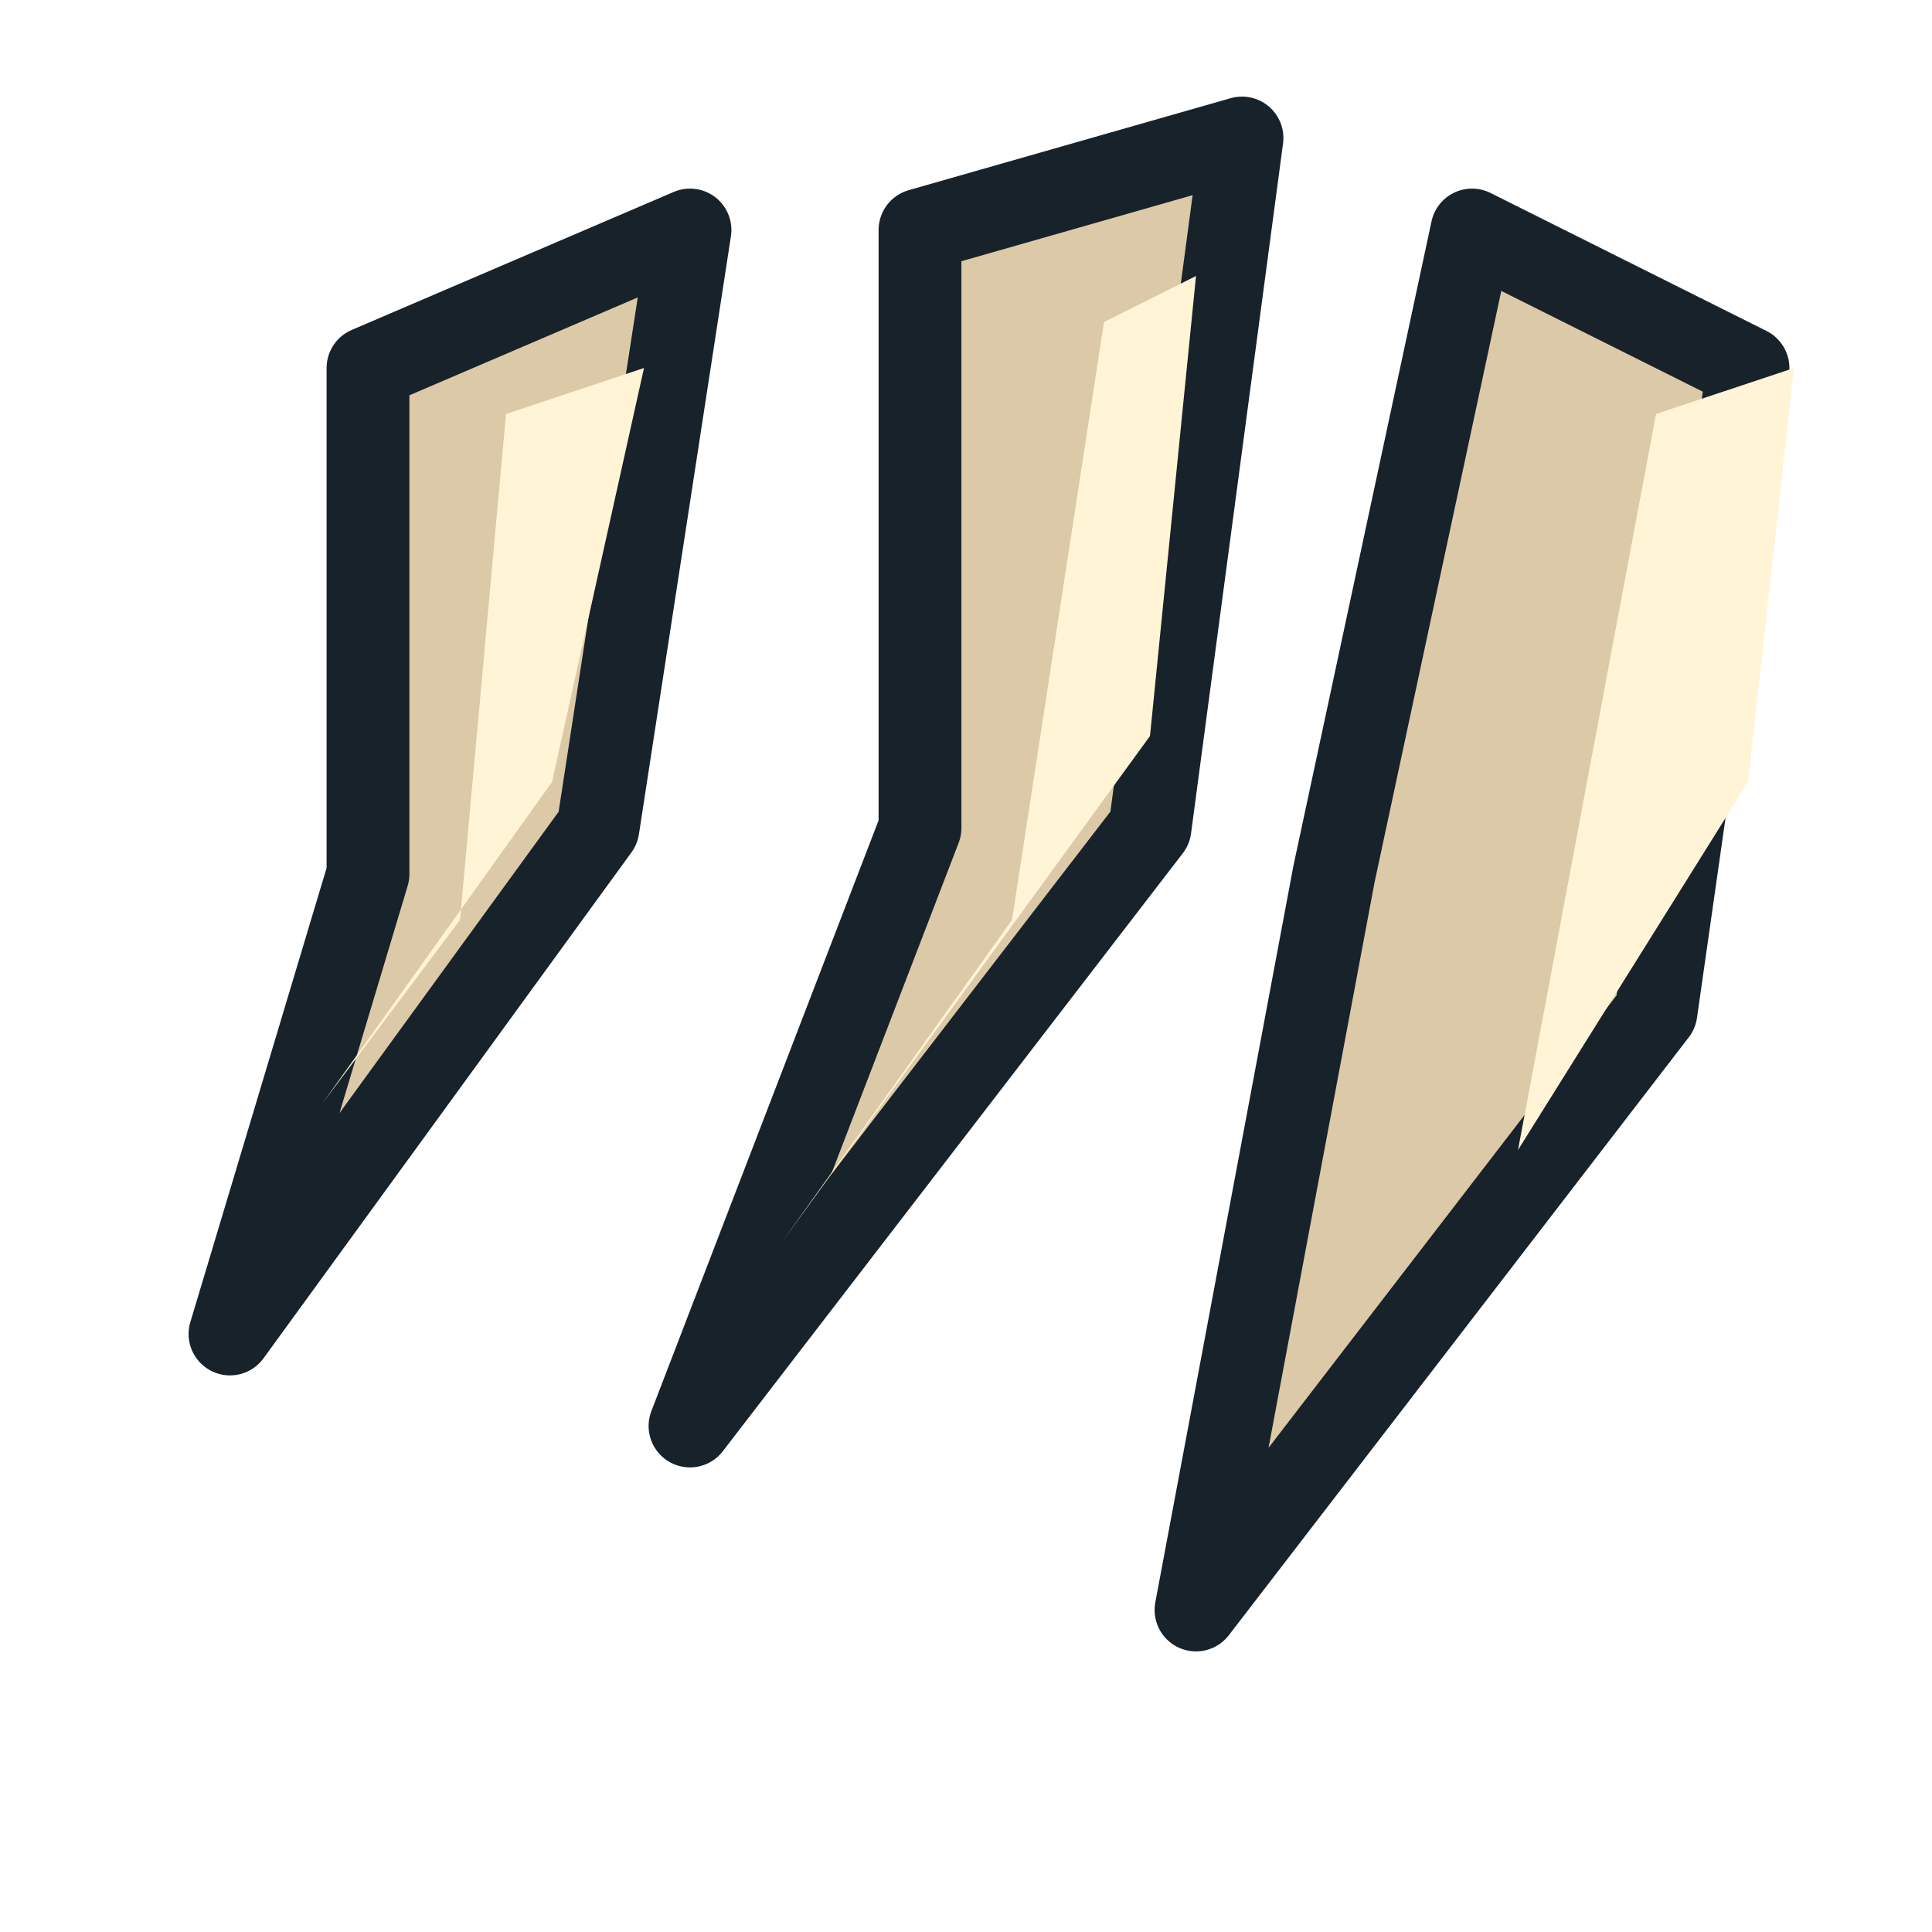
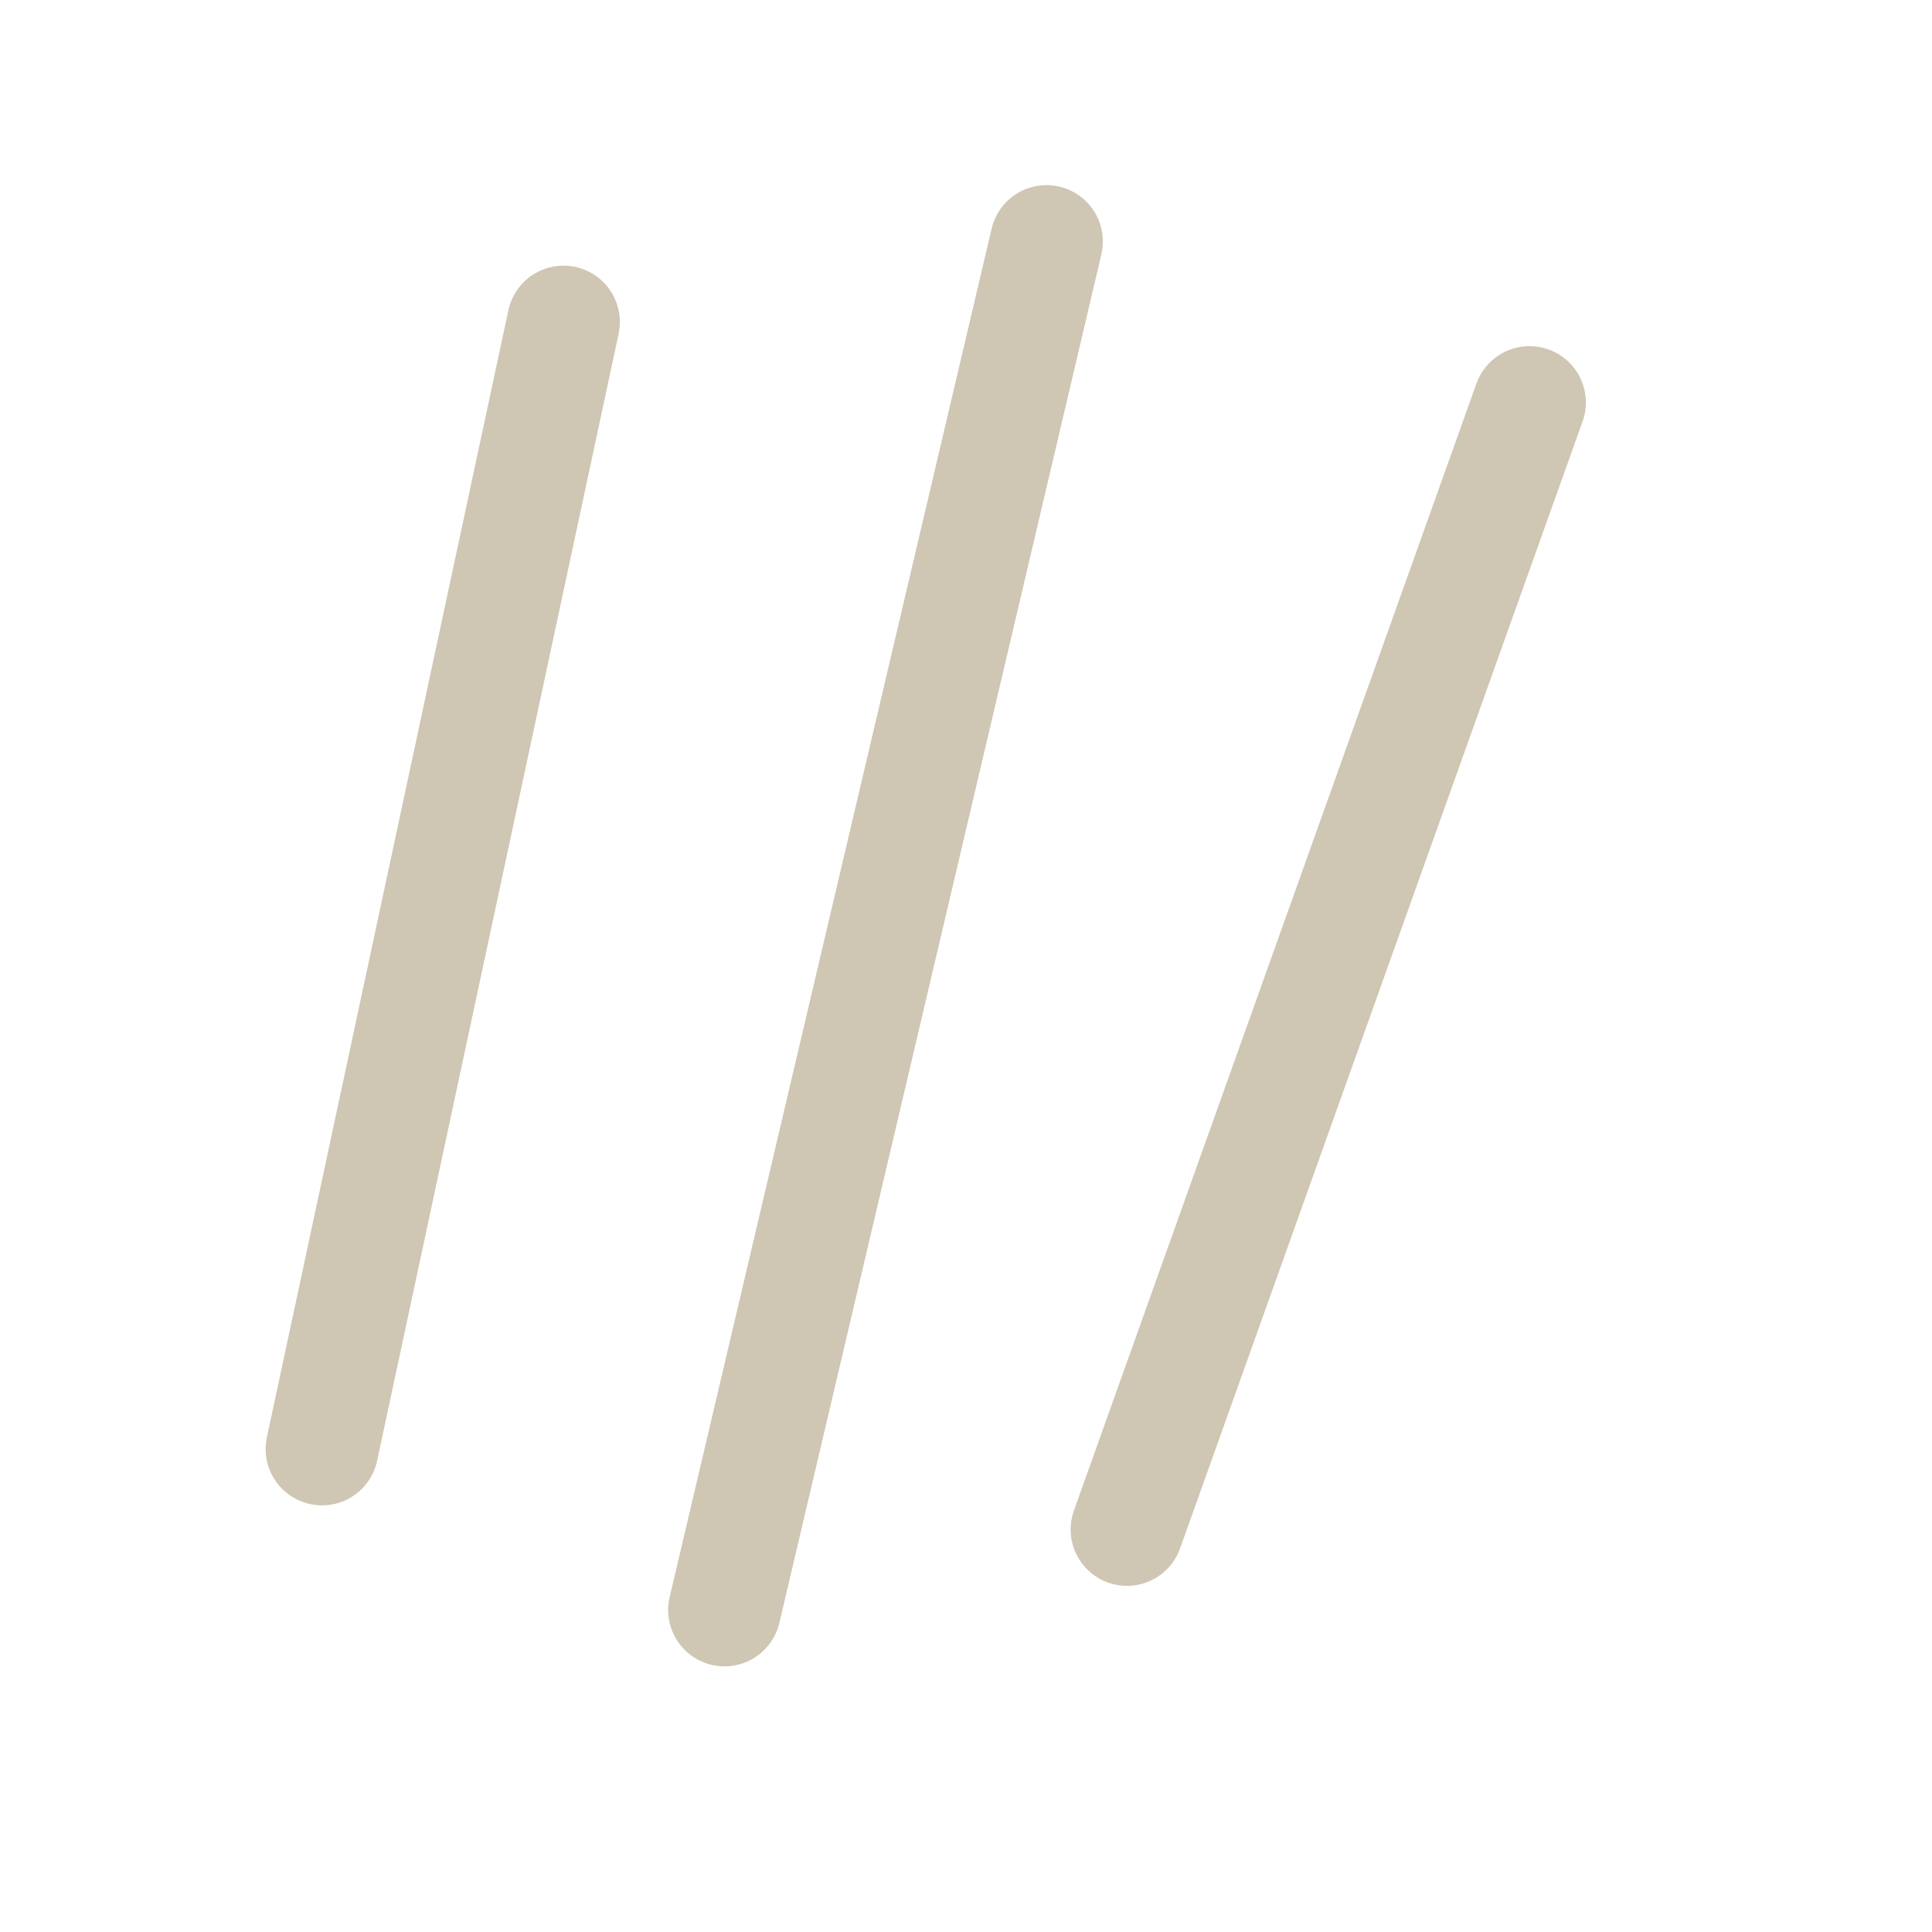
- <svg xmlns="http://www.w3.org/2000/svg" viewBox="0 0 42 42">
-   <g stroke="#18222b" stroke-width="1.8" stroke-linejoin="round" stroke-linecap="round">
-     <path fill="#dcc9a8" d="M8 8 15 5 13 18 5 29 8 19ZM20 5 27 3 25 18 15 31 20 18ZM32 5 38 8 36 22 26 35 29 19Z" />
-     <path fill="#fff4d5" stroke="none" d="m11 9-1 11-3 4 5-7 2-9m10-1-2 13-5 7 8-11 1-10m10 3-3 16 5-8 1-9" />
-   </g>
+ <svg xmlns="http://www.w3.org/2000/svg" viewBox="0 0 24 24">
+   <path d="M7 4 4 18M13 3 9 20M19 5l-5 14" fill="none" stroke="#cfc6b3" stroke-width="1.4" stroke-linecap="round" stroke-linejoin="round" />
</svg>
